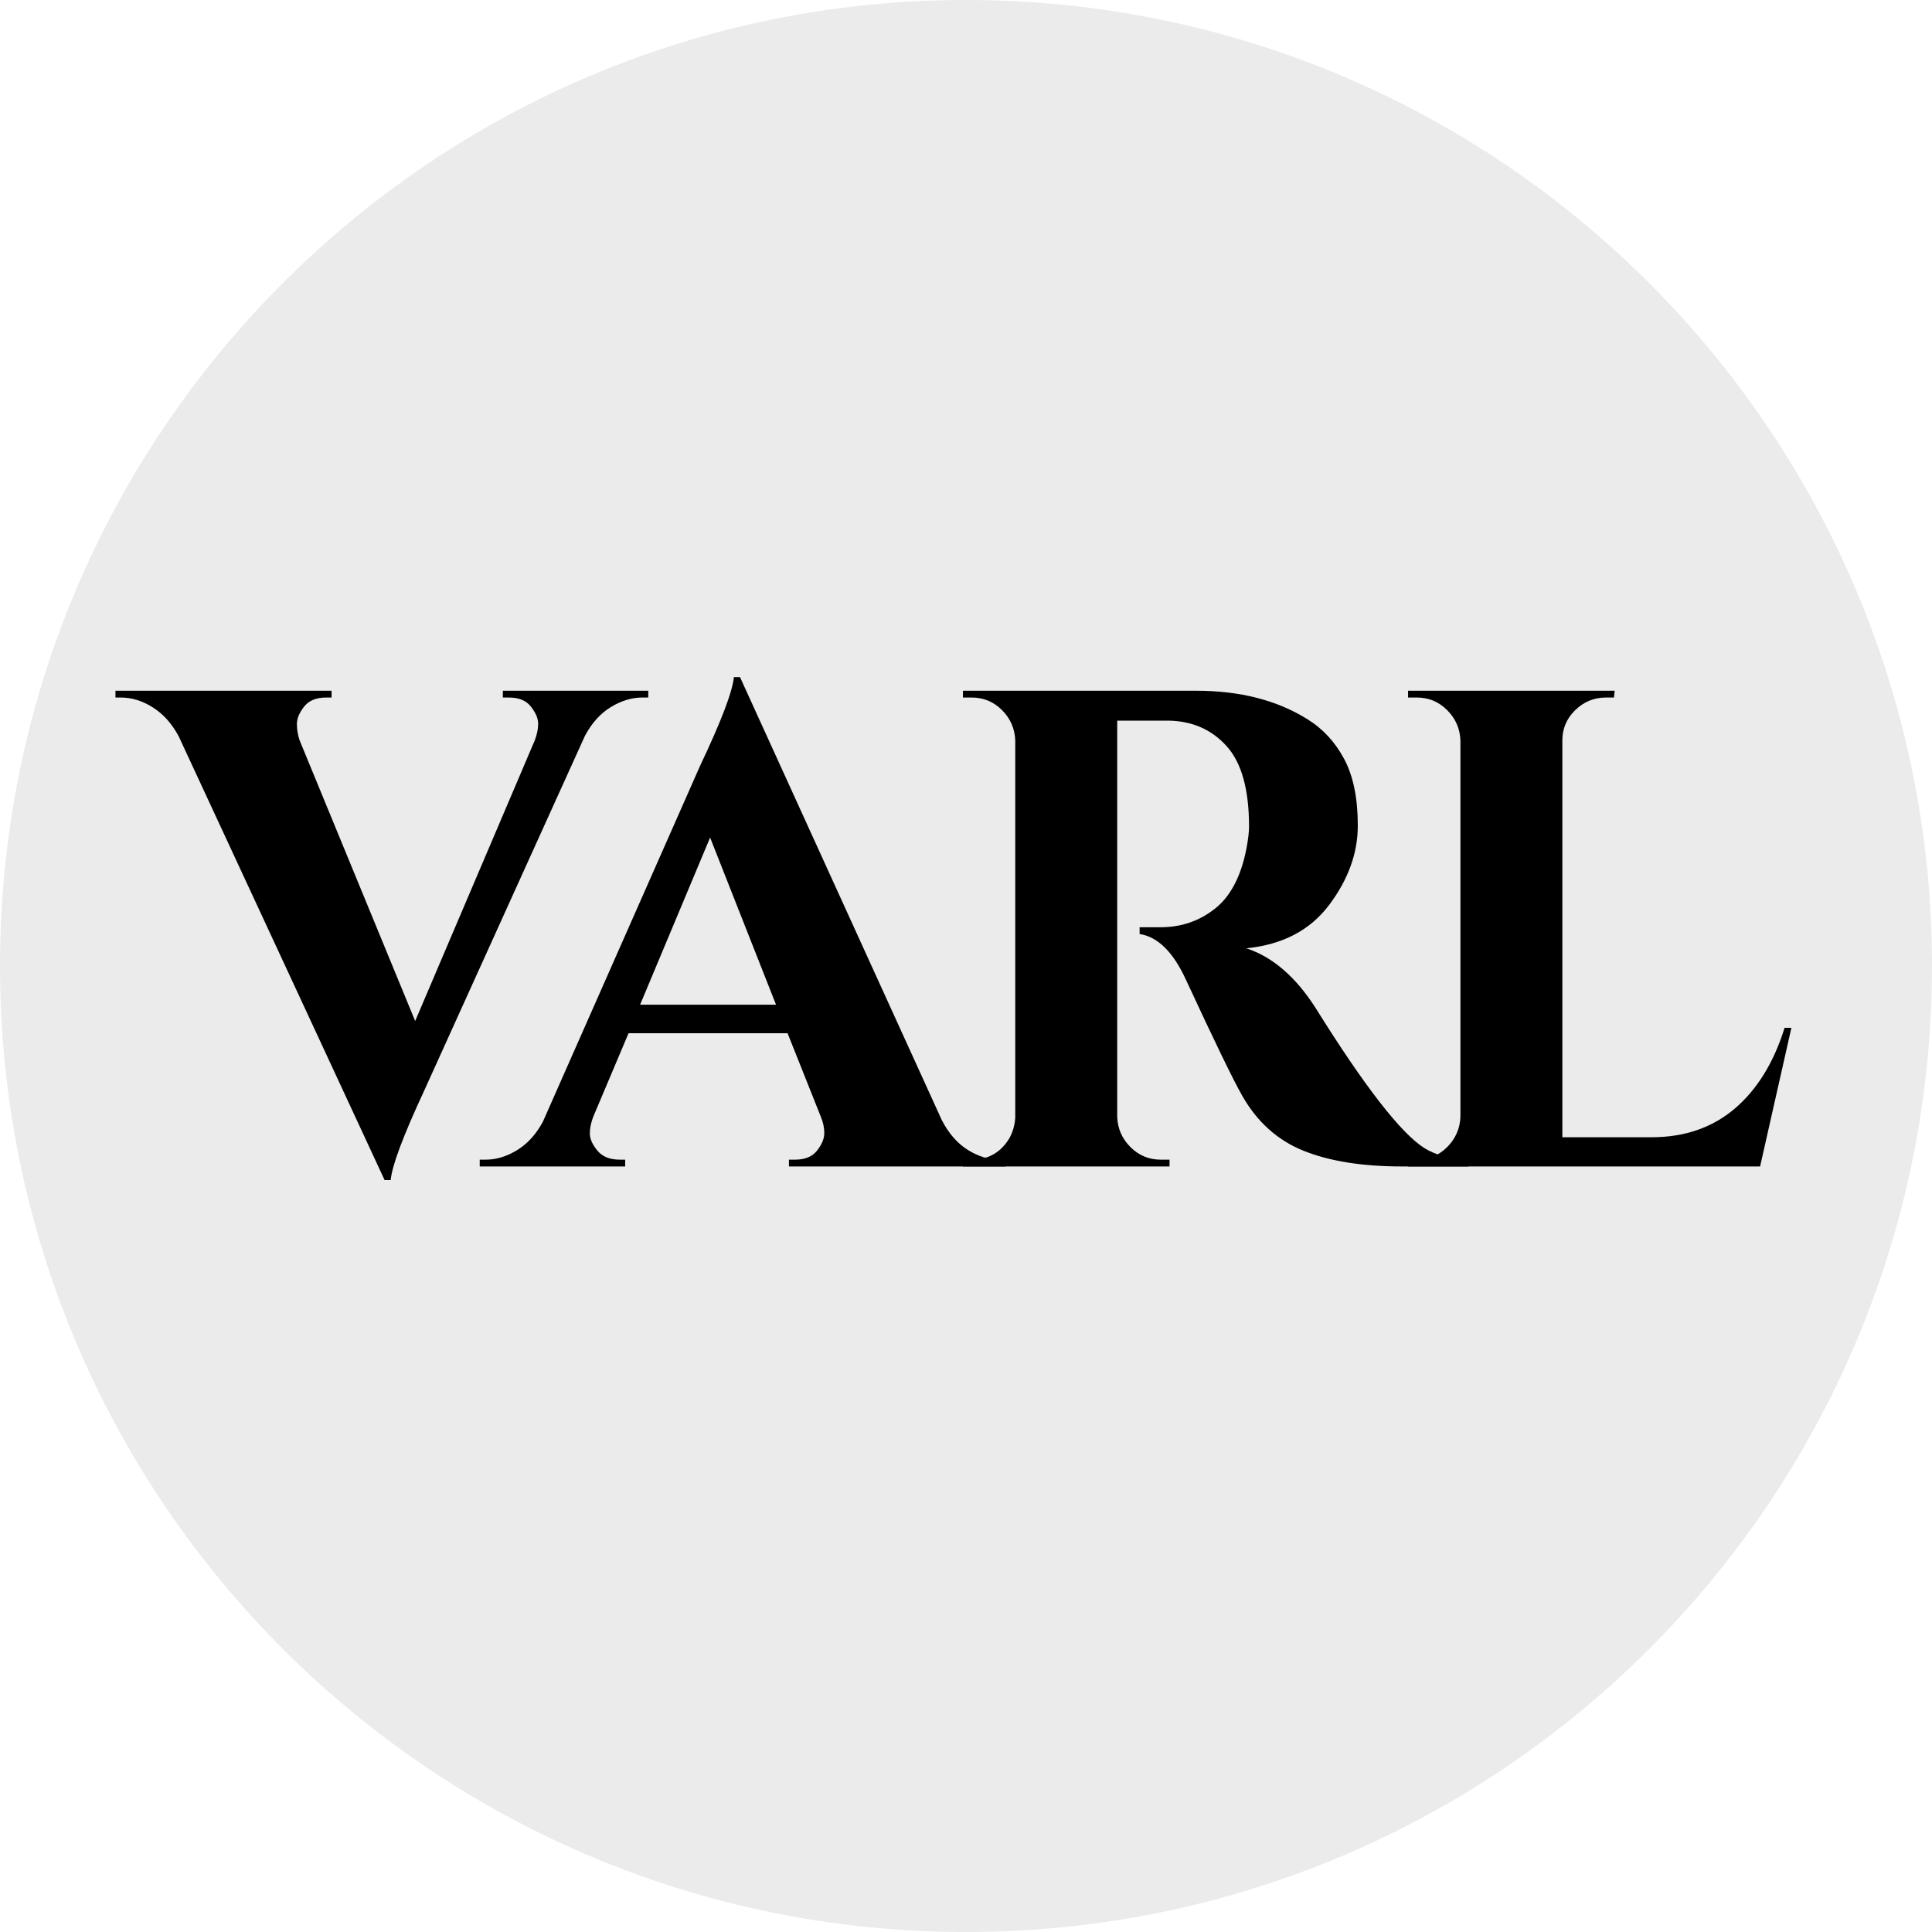
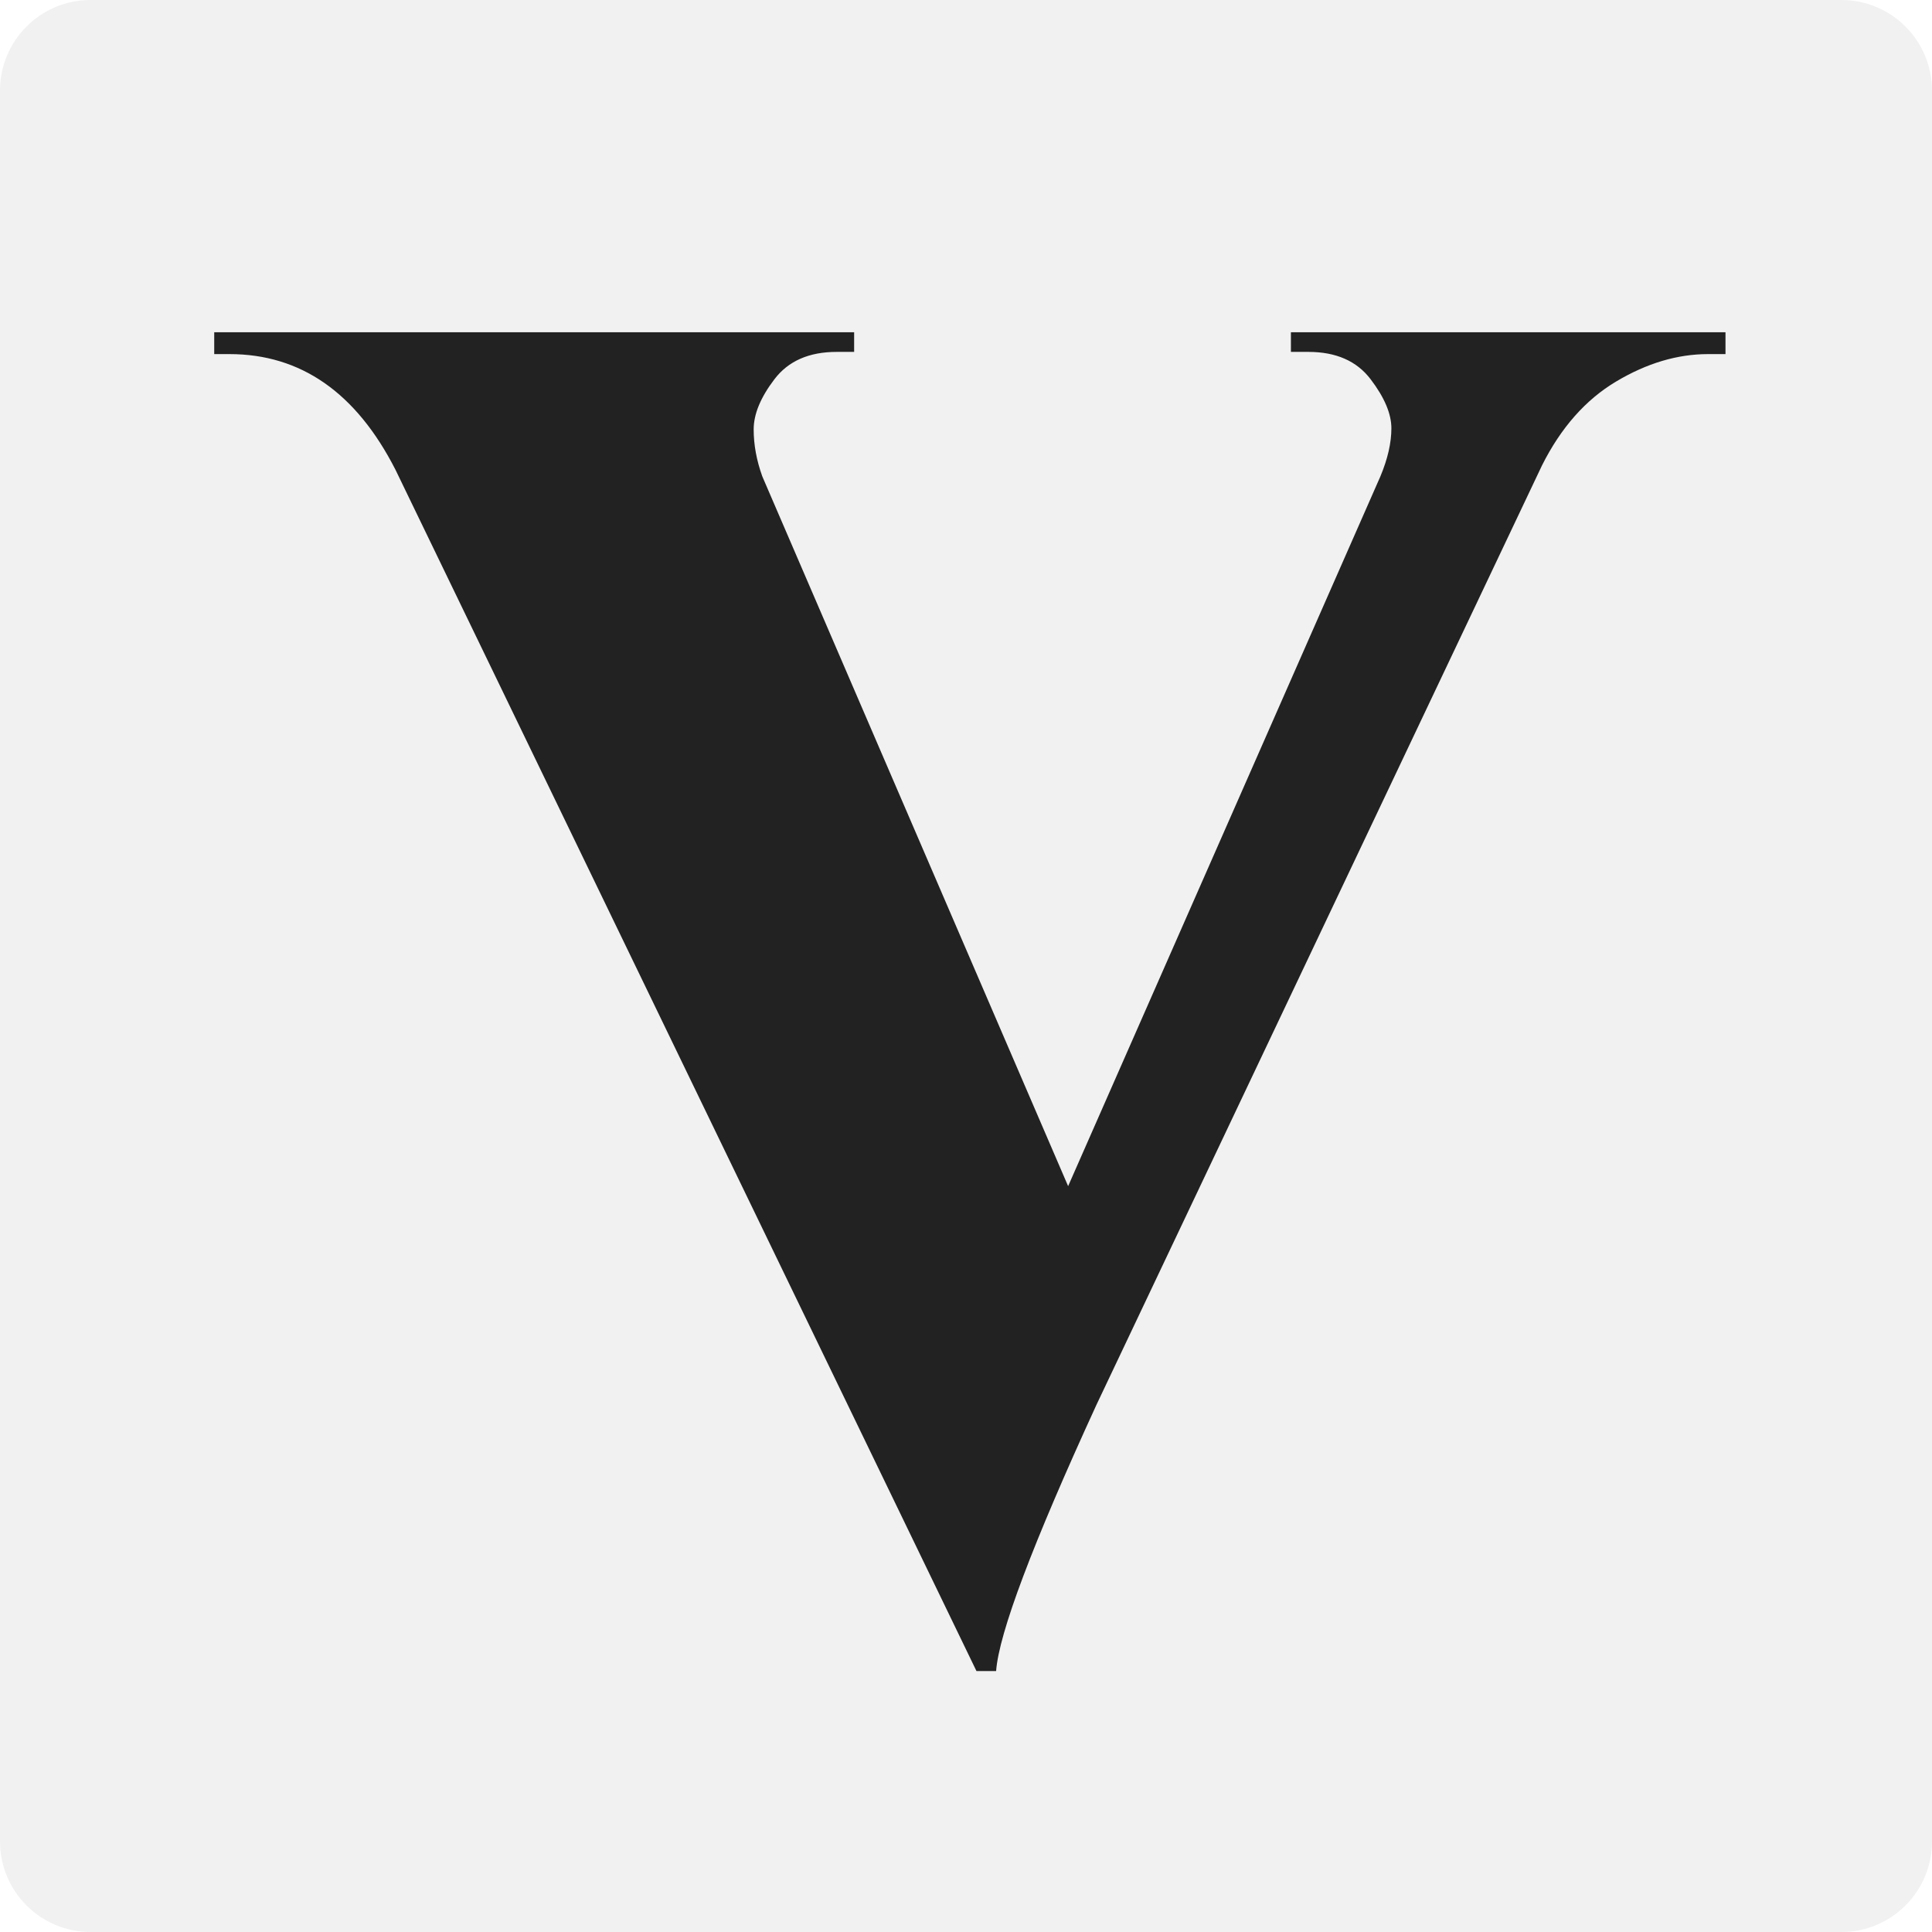
- <svg xmlns="http://www.w3.org/2000/svg" width="1024" zoomAndPan="magnify" viewBox="0 0 768 768" height="1024" preserveAspectRatio="xMidYMid meet" version="1.0">
+ <svg xmlns="http://www.w3.org/2000/svg" width="256" zoomAndPan="magnify" viewBox="0 0 192 192" height="256" preserveAspectRatio="xMidYMid meet" version="1.0">
  <defs>
    <g />
-     <clipPath id="975d907b93">
-       <path d="M 384 0 C 171.922 0 0 171.922 0 384 C 0 596.078 171.922 768 384 768 C 596.078 768 768 596.078 768 384 C 768 171.922 596.078 0 384 0 Z M 384 0 " clip-rule="nonzero" />
+     <clipPath id="42937cac87">
+       <path d="M 9 0 L 183 0 C 185.387 0 187.676 0.949 189.363 2.637 C 191.051 4.324 192 6.613 192 9 L 192 183 C 192 187.969 187.969 192 183 192 L 9 192 C 6.613 192 4.324 191.051 2.637 189.363 C 0.949 187.676 0 185.387 0 183 L 0 9 C 0 4.031 4.031 0 9 0 Z M 9 0 " clip-rule="nonzero" />
    </clipPath>
-     <clipPath id="e20f703281">
-       <path d="M 0 0 L 768 0 L 768 768 L 0 768 Z M 0 0 " clip-rule="nonzero" />
-     </clipPath>
-     <clipPath id="ddf95aa7ca">
-       <path d="M 384 0 C 171.922 0 0 171.922 0 384 C 0 596.078 171.922 768 384 768 C 596.078 768 768 596.078 768 384 C 768 171.922 596.078 0 384 0 Z M 384 0 " clip-rule="nonzero" />
-     </clipPath>
-     <clipPath id="740a8422ce">
-       <rect x="0" width="768" y="0" height="768" />
-     </clipPath>
-     <clipPath id="a080dc901a">
-       <rect x="0" width="670" y="0" height="363" />
+     <clipPath id="41bb120ae6">
+       <rect x="0" width="156" y="0" height="192" />
    </clipPath>
  </defs>
-   <g clip-path="url(#975d907b93)">
-     <g transform="matrix(1, 0, 0, 1, 0, -0.000000000000057351)">
-       <g clip-path="url(#740a8422ce)">
-         <g clip-path="url(#e20f703281)">
-           <g clip-path="url(#ddf95aa7ca)">
-             <rect x="-168.96" width="1105.92" fill="#ebebeb" height="1105.92" y="-168.96" fill-opacity="1" />
-           </g>
-         </g>
-       </g>
-     </g>
+   <g clip-path="url(#42937cac87)">
+     <rect x="-19.2" width="230.4" fill="#f1f1f1" y="-19.2" height="230.4" fill-opacity="1" />
  </g>
-   <g transform="matrix(1, 0, 0, 1, 44, 202)">
-     <g clip-path="url(#a080dc901a)">
-       <g fill="#000000" fill-opacity="1">
-         <g transform="translate(9.194058, 261.6851)">
+   <g transform="matrix(1, 0, 0, 1, 18, 0)">
+     <g clip-path="url(#41bb120ae6)">
+       <g fill="#222222" fill-opacity="1">
+         <g transform="translate(8.930243, 163.2369)">
          <g>
-             <path d="M 146.688 -189.109 L 204.5 -189.109 L 204.5 -186.406 L 202.078 -186.406 C 197.93 -186.406 193.785 -185.145 189.641 -182.625 C 185.504 -180.102 182.082 -176.32 179.375 -171.281 L 115.359 -29.984 C 107.066 -12.148 102.648 -0.352 102.109 5.406 L 99.688 5.406 L 17.828 -171.016 C 15.117 -176.055 11.691 -179.879 7.547 -182.484 C 3.41 -185.098 -0.816 -186.406 -5.141 -186.406 L -7.297 -186.406 L -7.297 -189.109 L 78.609 -189.109 L 78.609 -186.406 L 76.453 -186.406 C 72.484 -186.406 69.551 -185.188 67.656 -182.75 C 65.77 -180.32 64.828 -178.023 64.828 -175.859 C 64.828 -173.703 65.188 -171.547 65.906 -169.391 L 111.844 -57.812 L 159.391 -169.391 C 160.285 -171.734 160.734 -173.938 160.734 -176 C 160.734 -178.07 159.785 -180.32 157.891 -182.75 C 156.004 -185.188 153.082 -186.406 149.125 -186.406 L 146.688 -186.406 Z M 146.688 -189.109 " />
-           </g>
-         </g>
-       </g>
-       <g fill="#000000" fill-opacity="1">
-         <g transform="translate(153.9964, 261.6851)">
-           <g>
-             <path d="M 199.375 -2.703 L 201.797 -2.703 L 201.797 0 L 115.625 0 L 115.625 -2.703 L 118.047 -2.703 C 122.016 -2.703 124.941 -3.914 126.828 -6.344 C 128.723 -8.781 129.672 -11.078 129.672 -13.234 C 129.672 -15.398 129.219 -17.562 128.312 -19.719 L 115.078 -52.953 L 51.859 -52.953 L 37.812 -19.719 C 36.914 -17.375 36.469 -15.164 36.469 -13.094 C 36.469 -11.031 37.457 -8.781 39.438 -6.344 C 41.414 -3.914 44.391 -2.703 48.359 -2.703 L 50.516 -2.703 L 50.516 0 L -7.297 0 L -7.297 -2.703 L -4.875 -2.703 C -0.727 -2.703 3.41 -3.961 7.547 -6.484 C 11.691 -9.004 15.117 -12.785 17.828 -17.828 L 80.234 -159.125 C 88.691 -176.957 93.191 -188.754 93.734 -194.516 L 96.172 -194.516 L 176.406 -18.375 C 179.102 -13.145 182.523 -9.223 186.672 -6.609 C 190.816 -4.004 195.051 -2.703 199.375 -2.703 Z M 56.453 -64.297 L 110.484 -64.297 L 84.281 -130.75 Z M 56.453 -64.297 " />
-           </g>
-         </g>
-       </g>
-       <g fill="#000000" fill-opacity="1">
-         <g transform="translate(326.6247, 261.6851)">
-           <g>
-             <path d="M 85.906 -177.219 L 74.297 -177.219 C 73.93 -177.219 73.66 -177.219 73.484 -177.219 L 73.484 -19.719 C 73.66 -15.039 75.414 -11.035 78.75 -7.703 C 82.082 -4.367 86.086 -2.703 90.766 -2.703 L 94.281 -2.703 L 94.281 0 L 12.156 0 L 12.156 -2.703 L 15.672 -2.703 C 22.148 -2.703 27.102 -5.492 30.531 -11.078 C 31.969 -13.598 32.773 -16.391 32.953 -19.453 L 32.953 -169.391 C 32.773 -174.066 31.02 -178.07 27.688 -181.406 C 24.352 -184.738 20.348 -186.406 15.672 -186.406 L 12.156 -186.406 L 12.156 -189.109 L 104.828 -189.109 C 122.297 -189.109 137.062 -185.328 149.125 -177.766 C 155.25 -173.984 160.113 -168.711 163.719 -161.953 C 167.32 -155.203 169.125 -146.379 169.125 -135.484 C 169.125 -124.586 165.336 -114.094 157.766 -104 C 150.203 -93.914 139.219 -88.156 124.812 -86.719 C 135.258 -83.301 144.445 -75.379 152.375 -62.953 C 171.82 -31.785 186.227 -13.234 195.594 -7.297 C 200.27 -4.41 206.125 -2.879 213.156 -2.703 L 213.156 0 L 186.672 0 C 171.004 0 157.992 -2.066 147.641 -6.203 C 137.285 -10.348 129.133 -17.645 123.188 -28.094 C 119.77 -34.039 112.297 -49.441 100.766 -74.297 C 95.723 -85.273 89.598 -91.305 82.391 -92.391 L 82.391 -95.094 L 90.766 -95.094 C 98.867 -95.094 106.023 -97.523 112.234 -102.391 C 118.453 -107.254 122.645 -115.176 124.812 -126.156 C 125.531 -129.945 125.891 -132.922 125.891 -135.078 C 125.891 -149.848 122.914 -160.52 116.969 -167.094 C 111.031 -173.664 103.379 -177.039 94.016 -177.219 C 92.211 -177.219 89.508 -177.219 85.906 -177.219 Z M 85.906 -177.219 " />
-           </g>
-         </g>
-       </g>
-       <g fill="#000000" fill-opacity="1">
-         <g transform="translate(504.3859, 261.6851)">
-           <g>
-             <path d="M 14.859 -2.703 C 19.535 -2.703 23.539 -4.367 26.875 -7.703 C 30.207 -11.035 31.969 -15.039 32.156 -19.719 L 32.156 -169.391 C 31.969 -174.066 30.207 -178.07 26.875 -181.406 C 23.539 -184.738 19.535 -186.406 14.859 -186.406 L 11.344 -186.406 L 11.344 -189.109 L 93.469 -189.109 L 93.203 -186.406 L 89.969 -186.406 C 85.281 -186.406 81.223 -184.738 77.797 -181.406 C 74.379 -178.07 72.672 -174.066 72.672 -169.391 L 72.672 -11.609 L 108.062 -11.609 C 121.207 -11.609 132.238 -15.391 141.156 -22.953 C 150.07 -30.523 156.691 -41.242 161.016 -55.109 L 163.719 -55.109 L 151.281 0 L 11.344 0 L 11.344 -2.703 Z M 14.859 -2.703 " />
+             <path d="M 144.547 -128.047 L 142.812 -128.047 C 139.77 -128.047 136.727 -127.141 133.688 -125.328 C 130.656 -123.523 128.195 -120.742 126.312 -116.984 L 82.047 -23.656 C 75.672 -9.77 72.344 -0.941 72.062 2.828 L 70.109 2.828 L 12.375 -116.547 C 8.469 -124.211 2.969 -128.047 -4.125 -128.047 L -5.641 -128.047 L -5.641 -130.219 L 57.953 -130.219 L 57.953 -128.266 L 56.219 -128.266 C 53.469 -128.266 51.406 -127.359 50.031 -125.547 C 48.656 -123.742 47.969 -122.082 47.969 -120.562 C 47.969 -119.039 48.254 -117.484 48.828 -115.891 L 79.219 -45.359 L 110.25 -115.891 C 110.977 -117.629 111.344 -119.223 111.344 -120.672 C 111.344 -122.117 110.656 -123.742 109.281 -125.547 C 107.906 -127.359 105.844 -128.266 103.094 -128.266 L 101.359 -128.266 L 101.359 -130.219 L 144.547 -130.219 Z M 144.547 -128.047 " />
          </g>
        </g>
      </g>
    </g>
  </g>
</svg>
